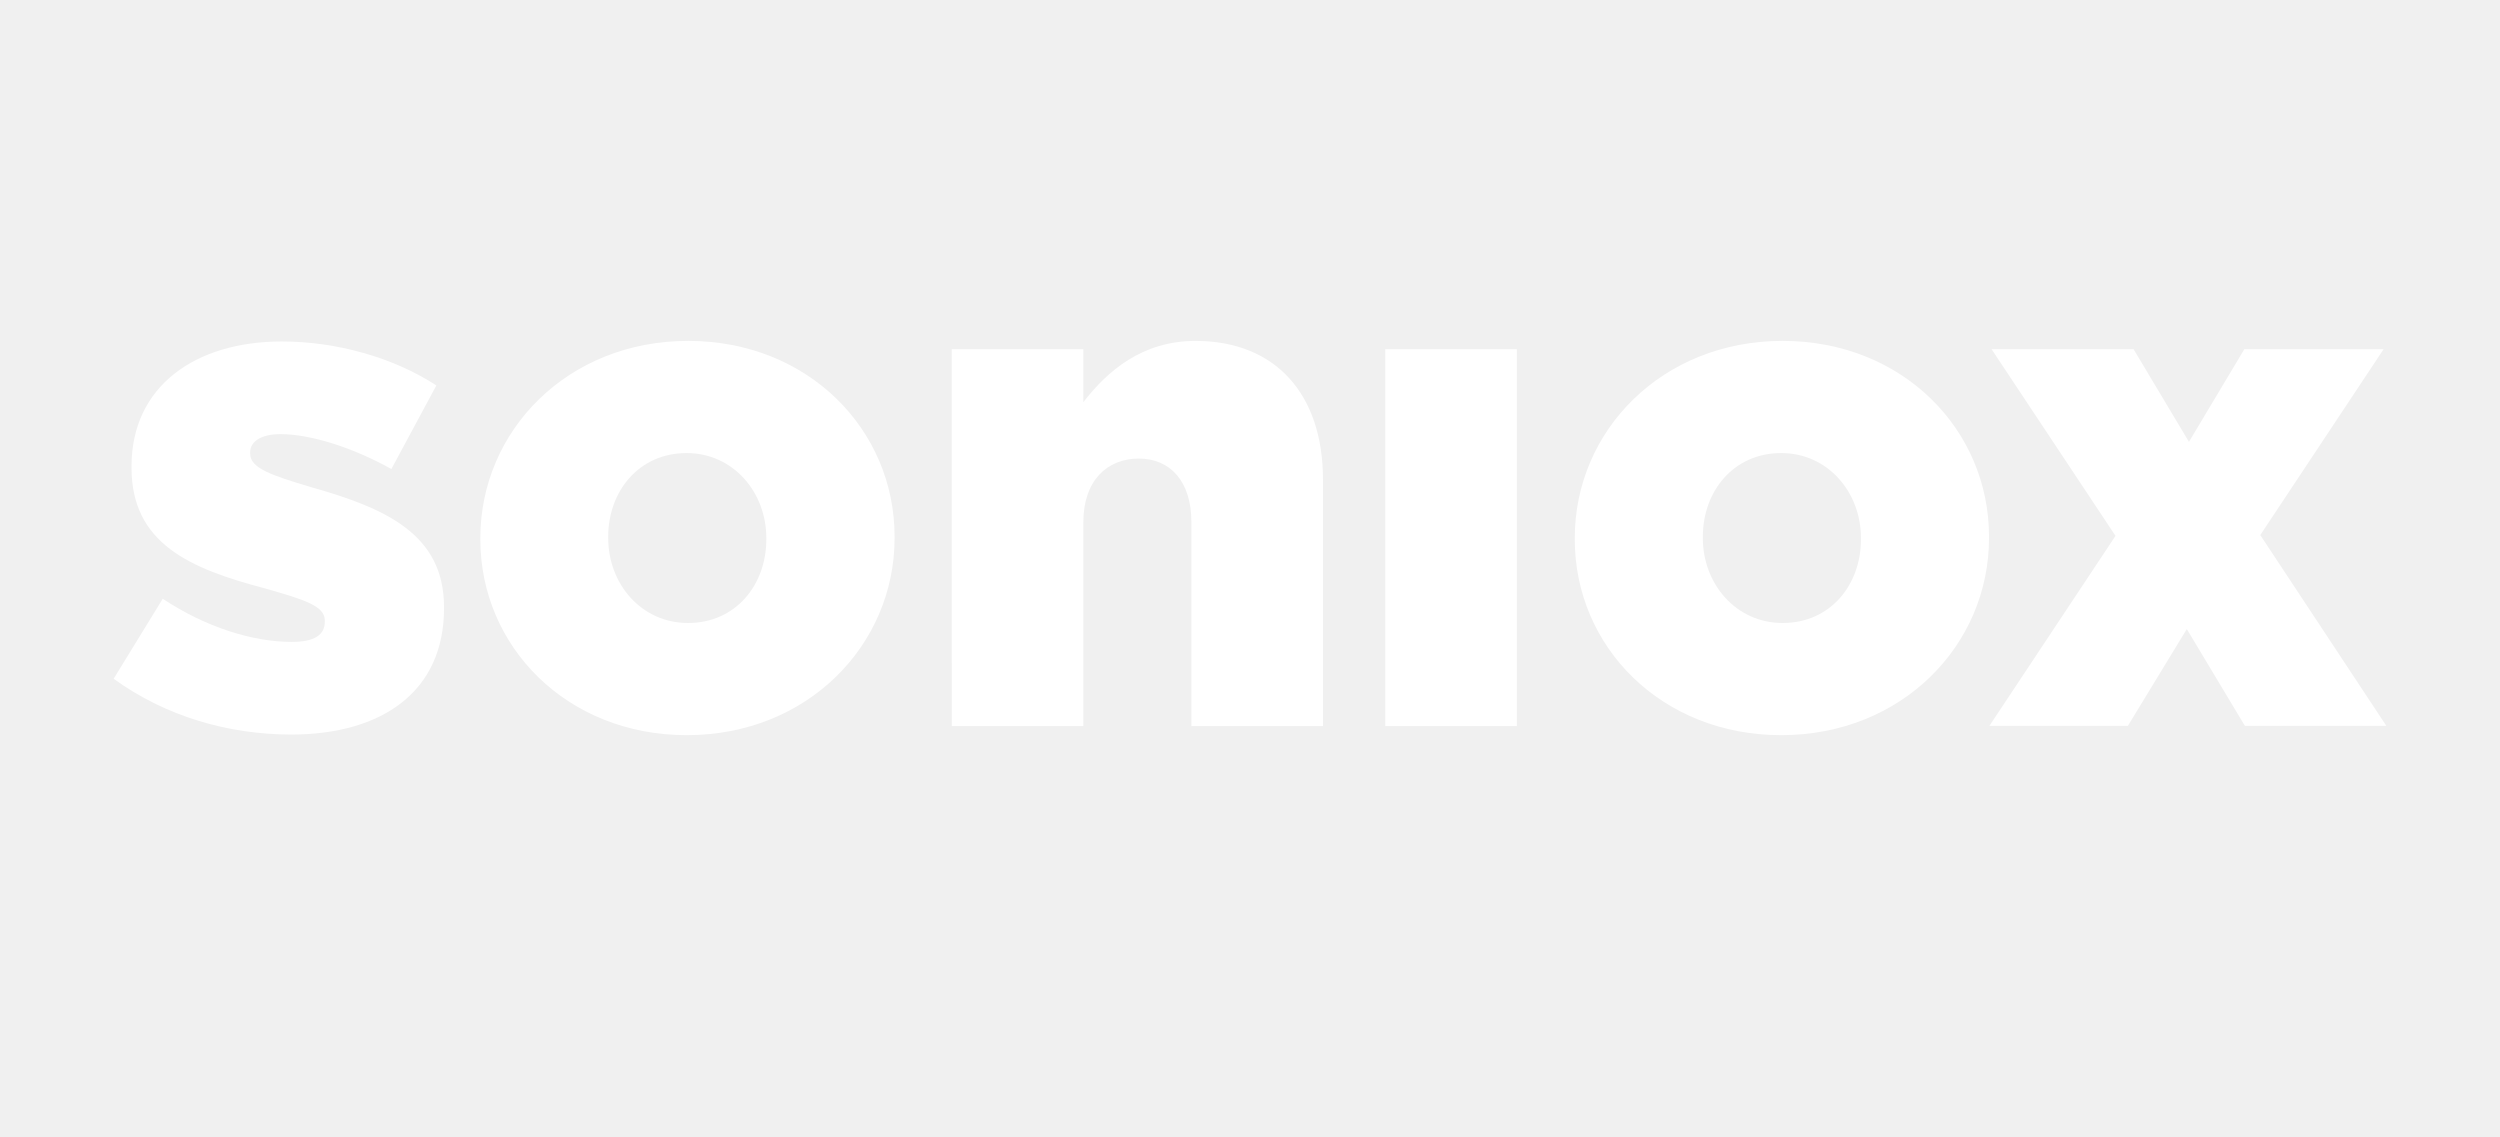
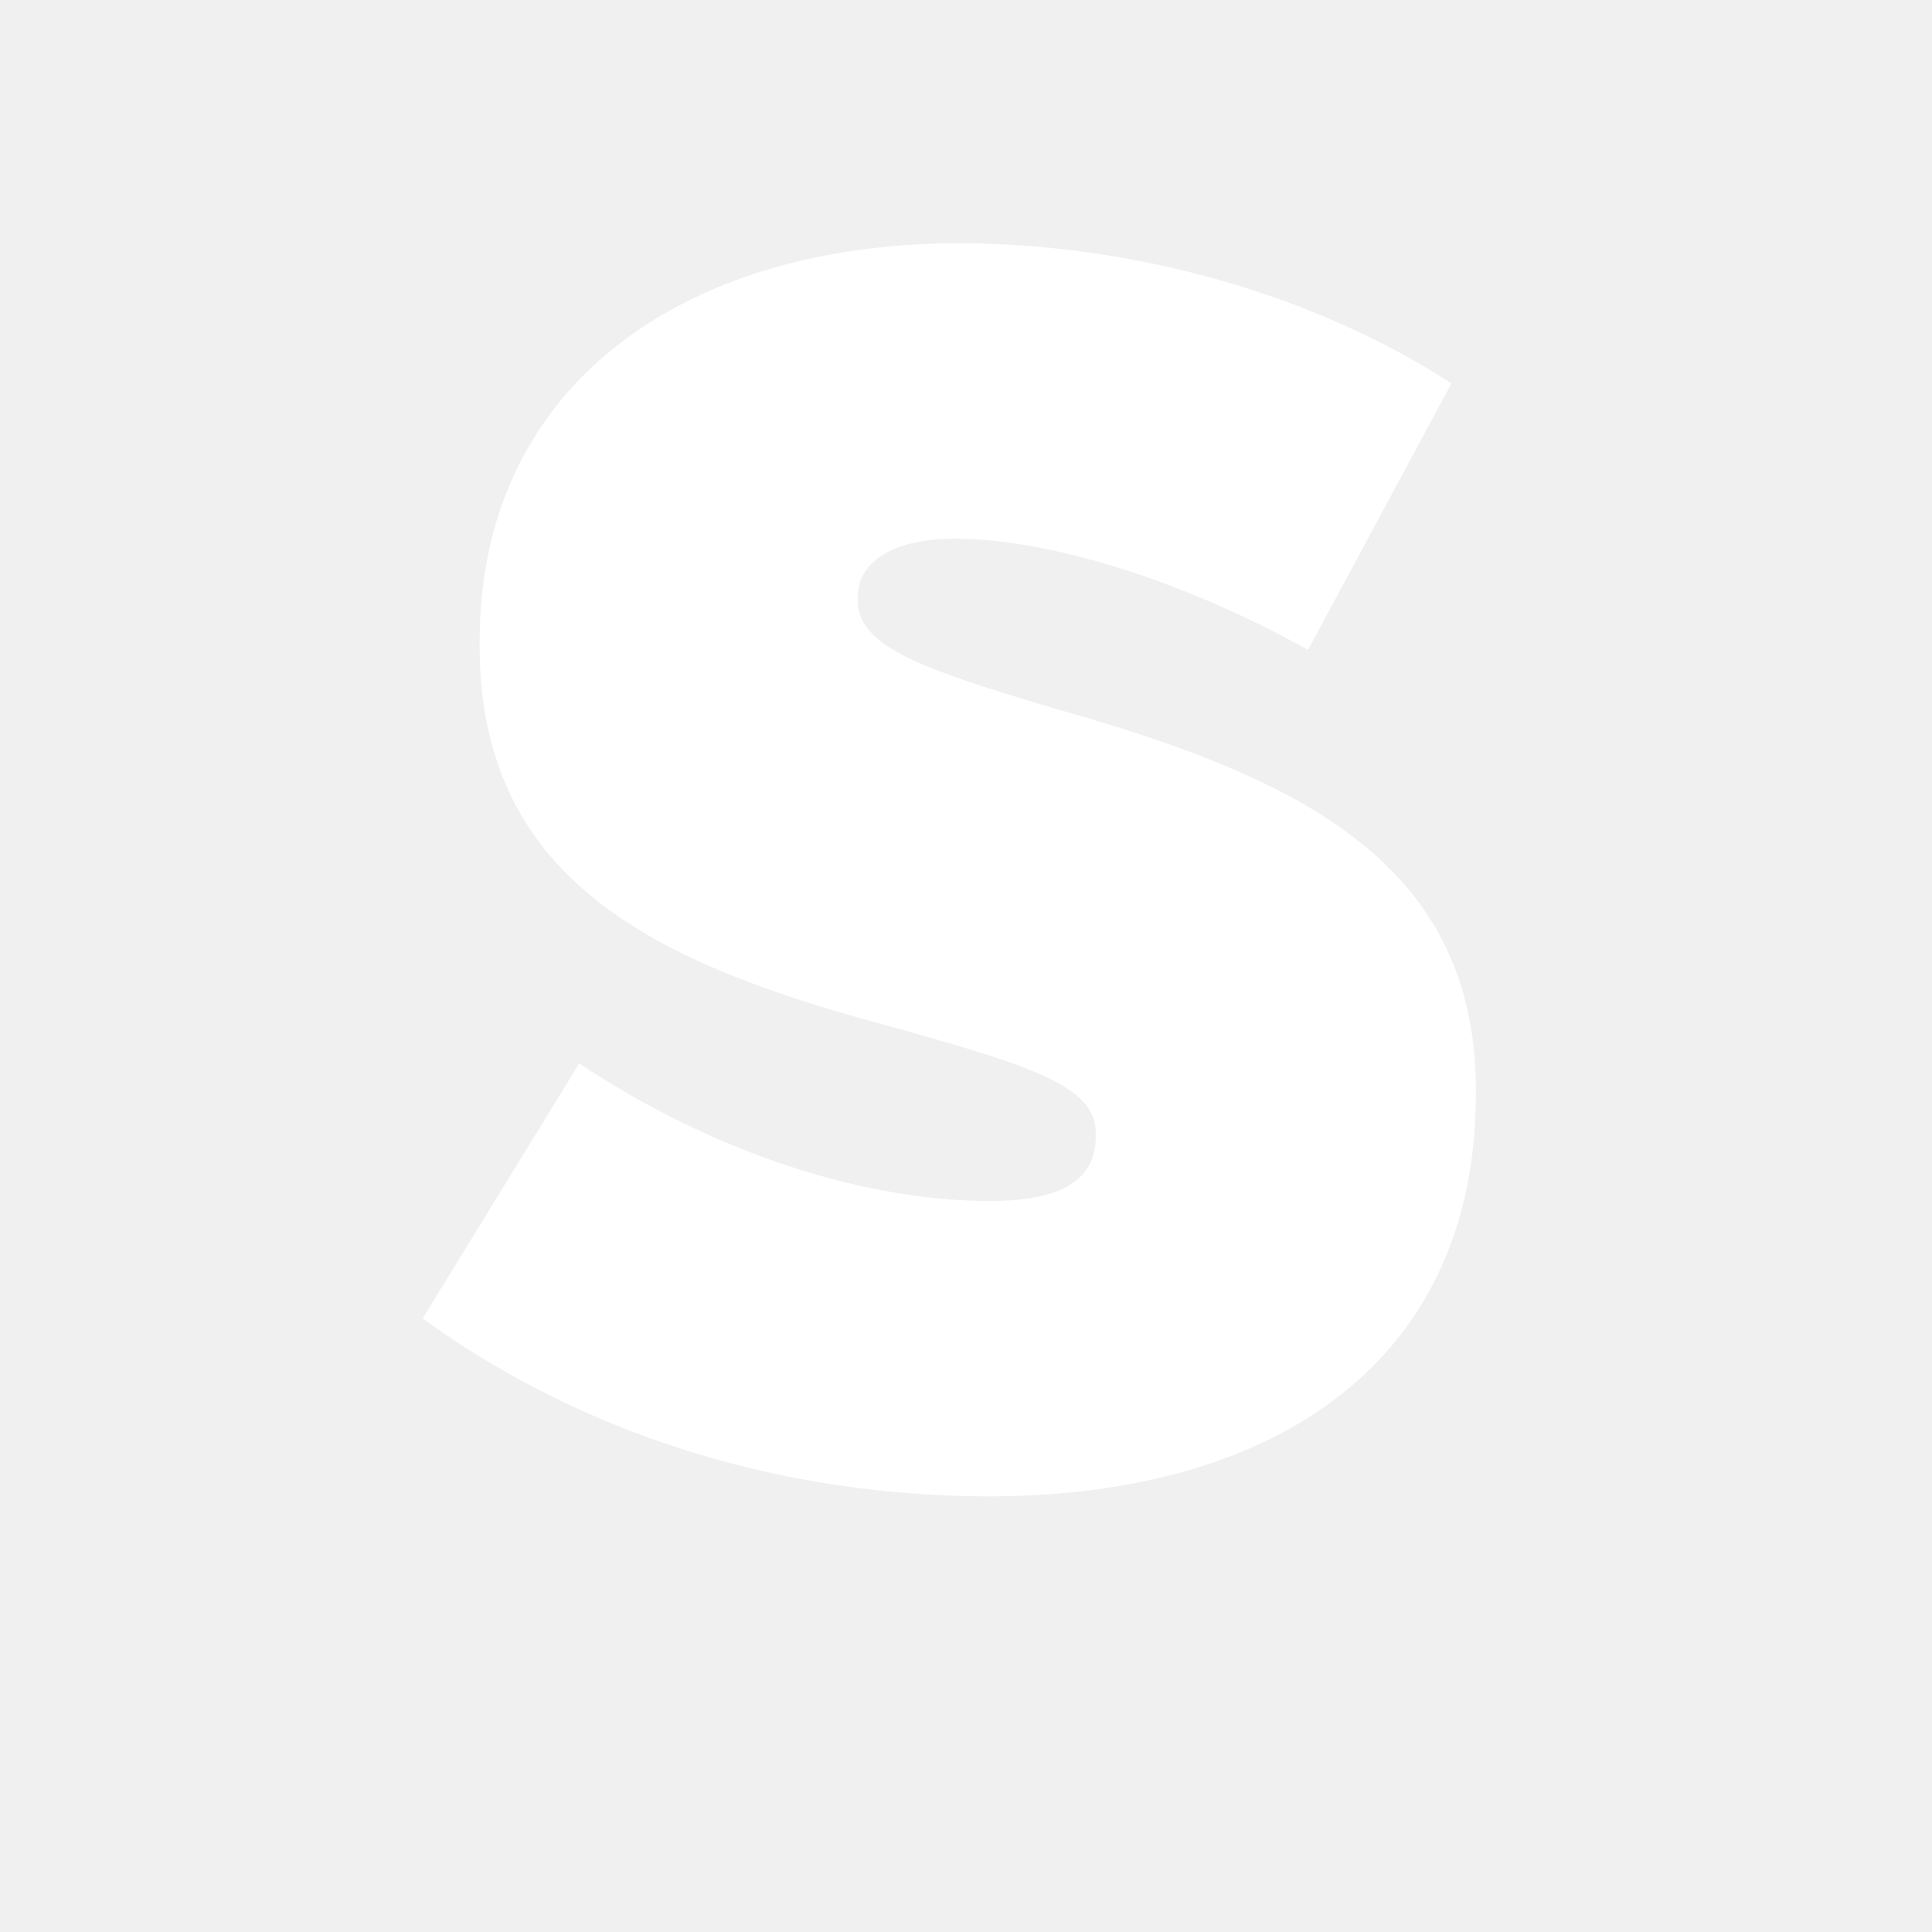
- <svg xmlns="http://www.w3.org/2000/svg" viewBox="-5 -15 110 50">
-   <g fill="#FFFFFF">
-     <path d="m0 14.866 2.161-3.521c1.893 1.258 3.967 1.899 5.669 1.899 1.002 0 1.461-0.304 1.461-0.885v-0.061c0-0.642-0.916-0.919-2.653-1.414-3.258-0.859-5.851-1.96-5.851-5.3v-0.069c0-3.521 2.809-5.49 6.611-5.49 2.411 0 4.909 0.703 6.802 1.934l-1.979 3.678c-1.711-0.954-3.569-1.535-4.874-1.535-0.882 0-1.34 0.338-1.34 0.798v0.061c0 0.642 0.942 0.954 2.679 1.474 3.258 0.919 5.851 2.056 5.851 5.274v0.061c0 3.651-2.714 5.551-6.741 5.551-2.766-0.009-5.505-0.798-7.795-2.455z" />
-     <path d="m16.135 8.734v-0.061c0-4.718 3.837-8.674 9.144-8.674 5.272 0 9.083 3.894 9.083 8.613v0.061c0 4.718-3.837 8.674-9.144 8.674-5.272 0-9.083-3.894-9.083-8.613zm12.583 0v-0.061c0-2.021-1.461-3.738-3.509-3.738-2.1 0-3.448 1.683-3.448 3.678v0.061c0 2.021 1.46 3.738 3.509 3.738 2.109 0 3.448-1.683 3.448-3.678z" />
-     <path d="m36.877 0.364h5.79v2.333c1.063-1.379 2.593-2.697 4.935-2.697 3.509 0 5.609 2.333 5.609 6.097v10.85h-5.79v-8.977c0-1.804-0.942-2.793-2.316-2.793-1.4 0-2.437 0.98-2.437 2.793v8.977h-5.79z" />
-     <path d="m55.951 0.364h5.79v16.584h-5.79z" />
-     <path d="m64.29 8.734v-0.061c0-4.718 3.837-8.674 9.144-8.674 5.272 0 9.083 3.894 9.083 8.613v0.061c0 4.718-3.837 8.674-9.144 8.674-5.272 0-9.083-3.894-9.083-8.613zm12.592 0v-0.061c0-2.021-1.46-3.738-3.509-3.738-2.1 0-3.448 1.683-3.448 3.678v0.061c0 2.021 1.461 3.738 3.509 3.738 2.109 0 3.448-1.683 3.448-3.678z" />
-     <path d="m88.082 8.578-5.453-8.214h6.248l2.437 4.077 2.437-4.077h6.128l-5.427 8.179 5.548 8.396h-6.223l-2.558-4.259-2.593 4.259h-6.093z" />
-   </g>
+ <svg xmlns="http://www.w3.org/2000/svg" width="64" height="64" viewBox="0 0 64 64">
+   <path fill="#FFFFFF" transform="translate(14 8) scale(2.4)" d="m0 14.866 2.161-3.521c1.893 1.258 3.967 1.899 5.669 1.899 1.002 0 1.461-0.304 1.461-0.885v-0.061c0-0.642-0.916-0.919-2.653-1.414-3.258-0.859-5.851-1.96-5.851-5.3v-0.069c0-3.521 2.809-5.49 6.611-5.49 2.411 0 4.909 0.703 6.802 1.934l-1.979 3.678c-1.711-0.954-3.569-1.535-4.874-1.535-0.882 0-1.34 0.338-1.34 0.798v0.061c0 0.642 0.942 0.954 2.679 1.474 3.258 0.919 5.851 2.056 5.851 5.274v0.061c0 3.651-2.714 5.551-6.741 5.551-2.766-0.009-5.505-0.798-7.795-2.455z" />
</svg>
